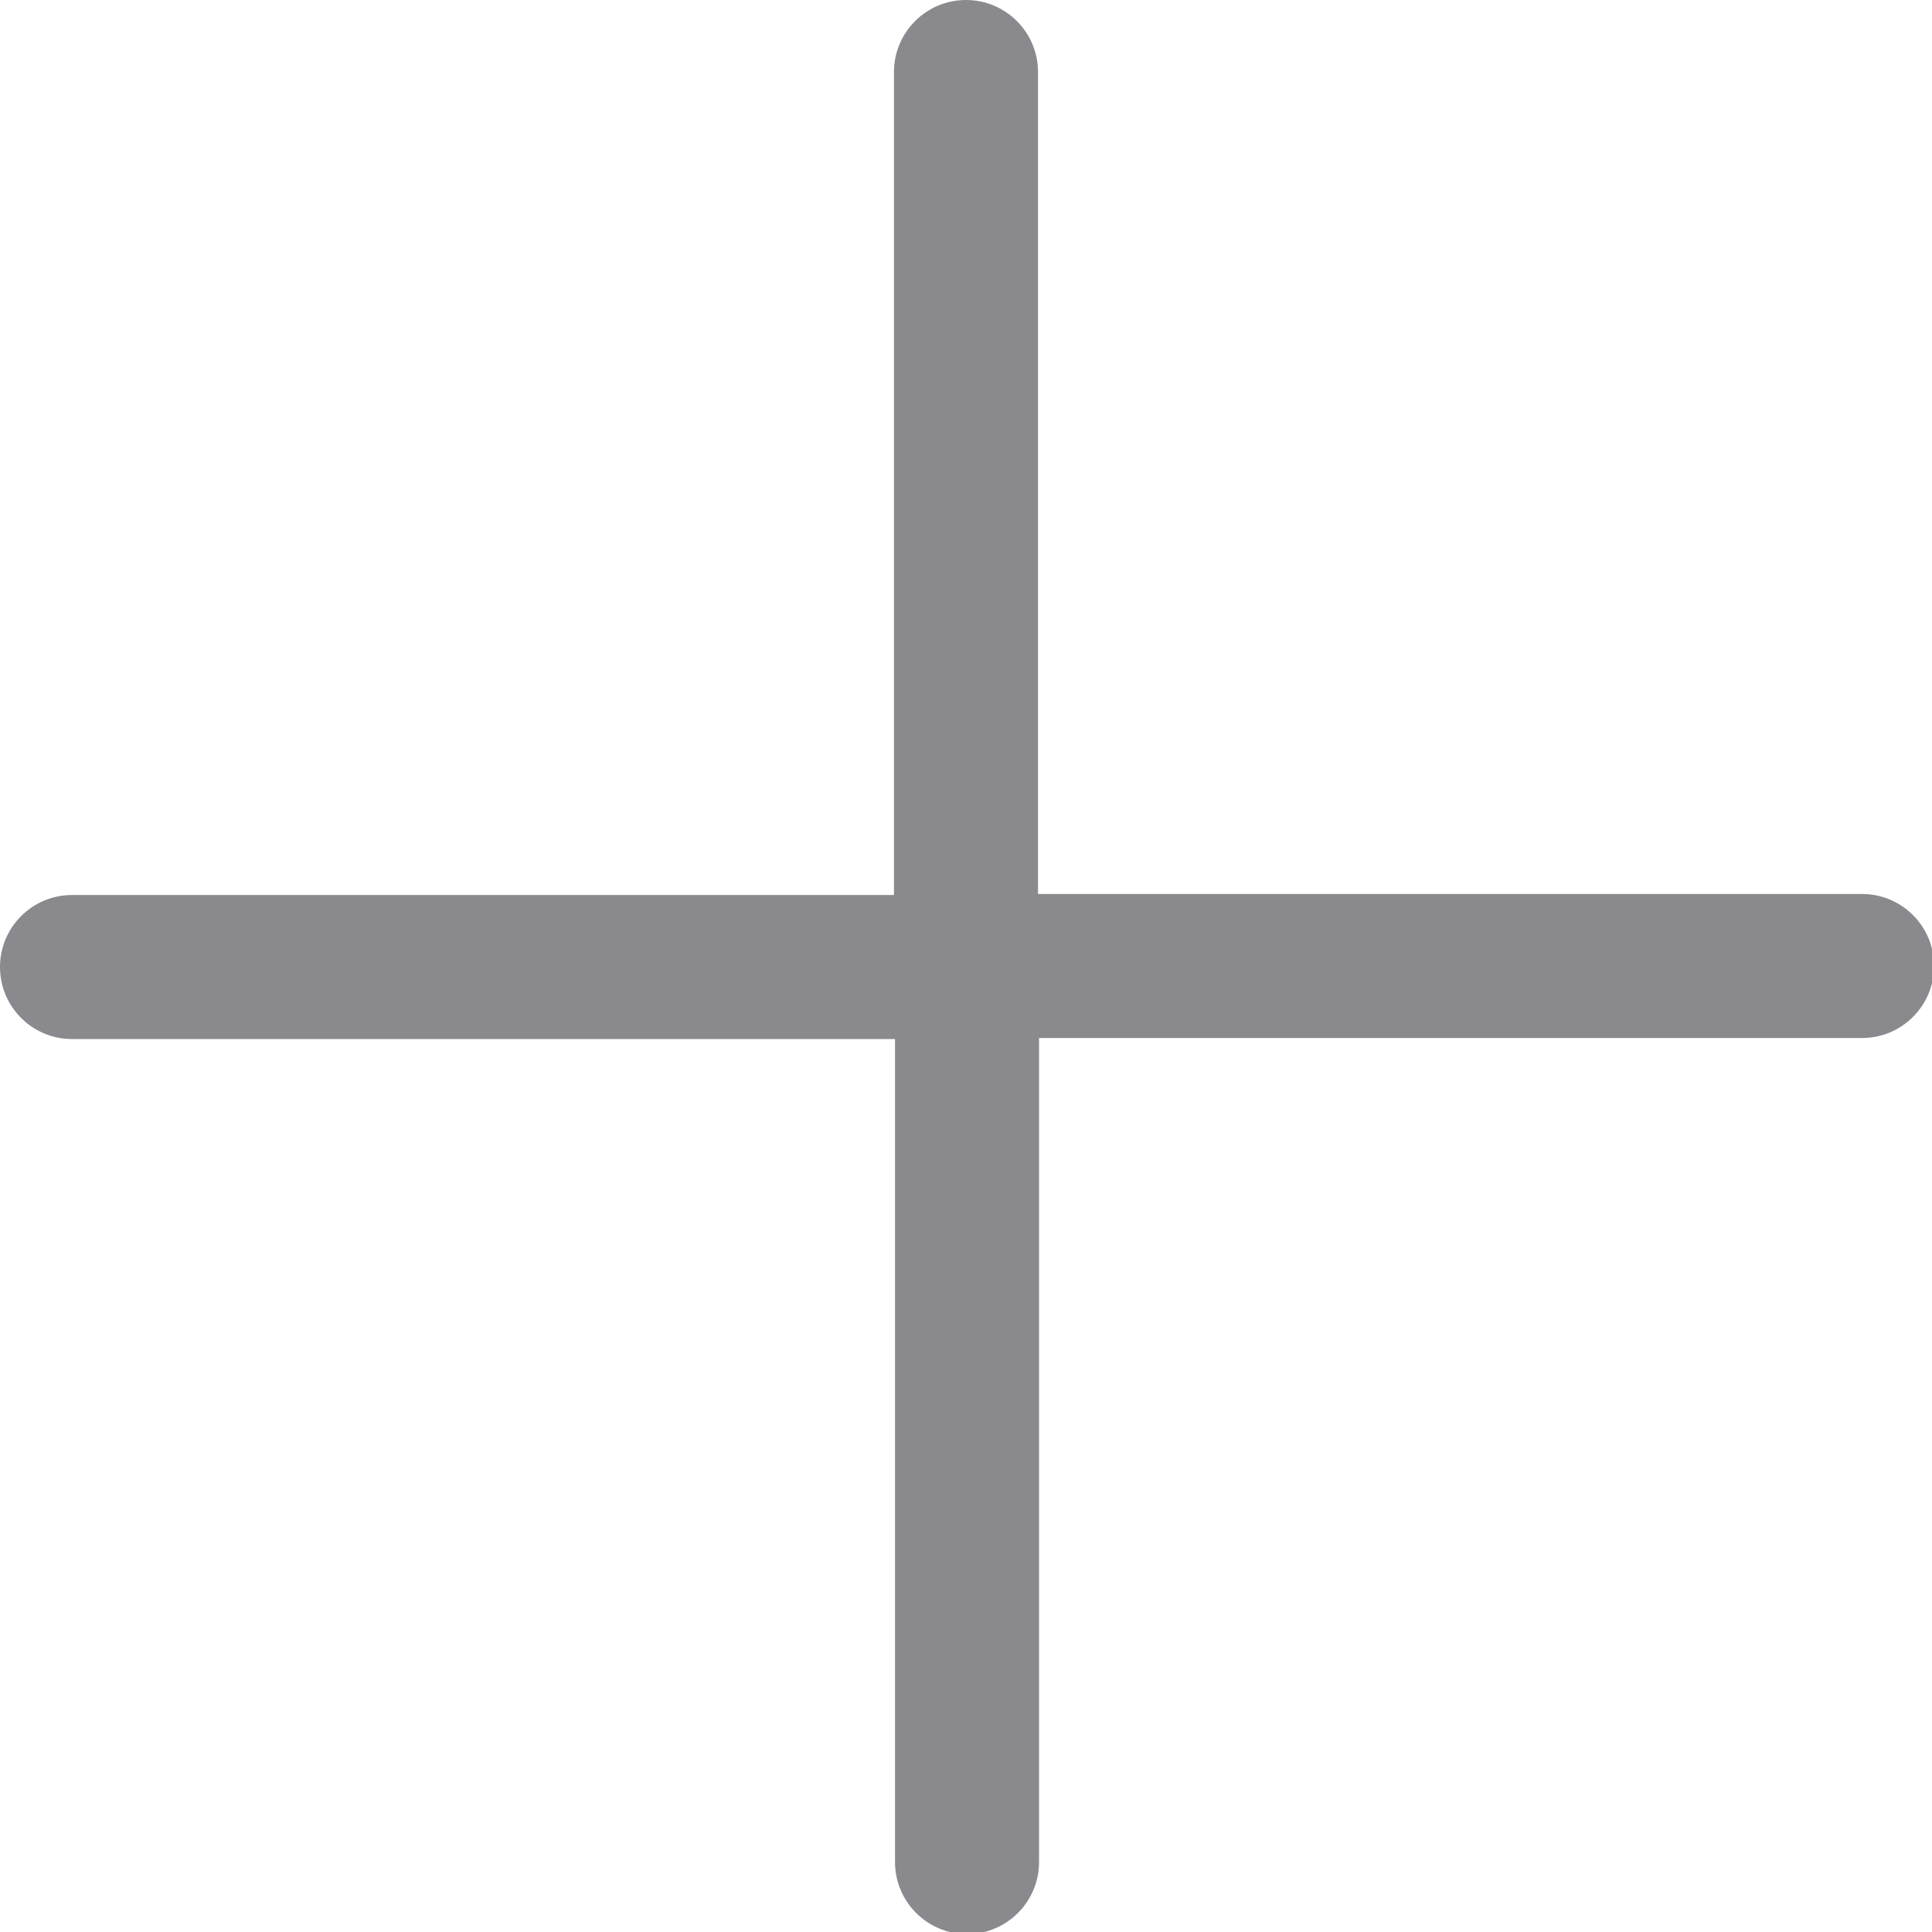
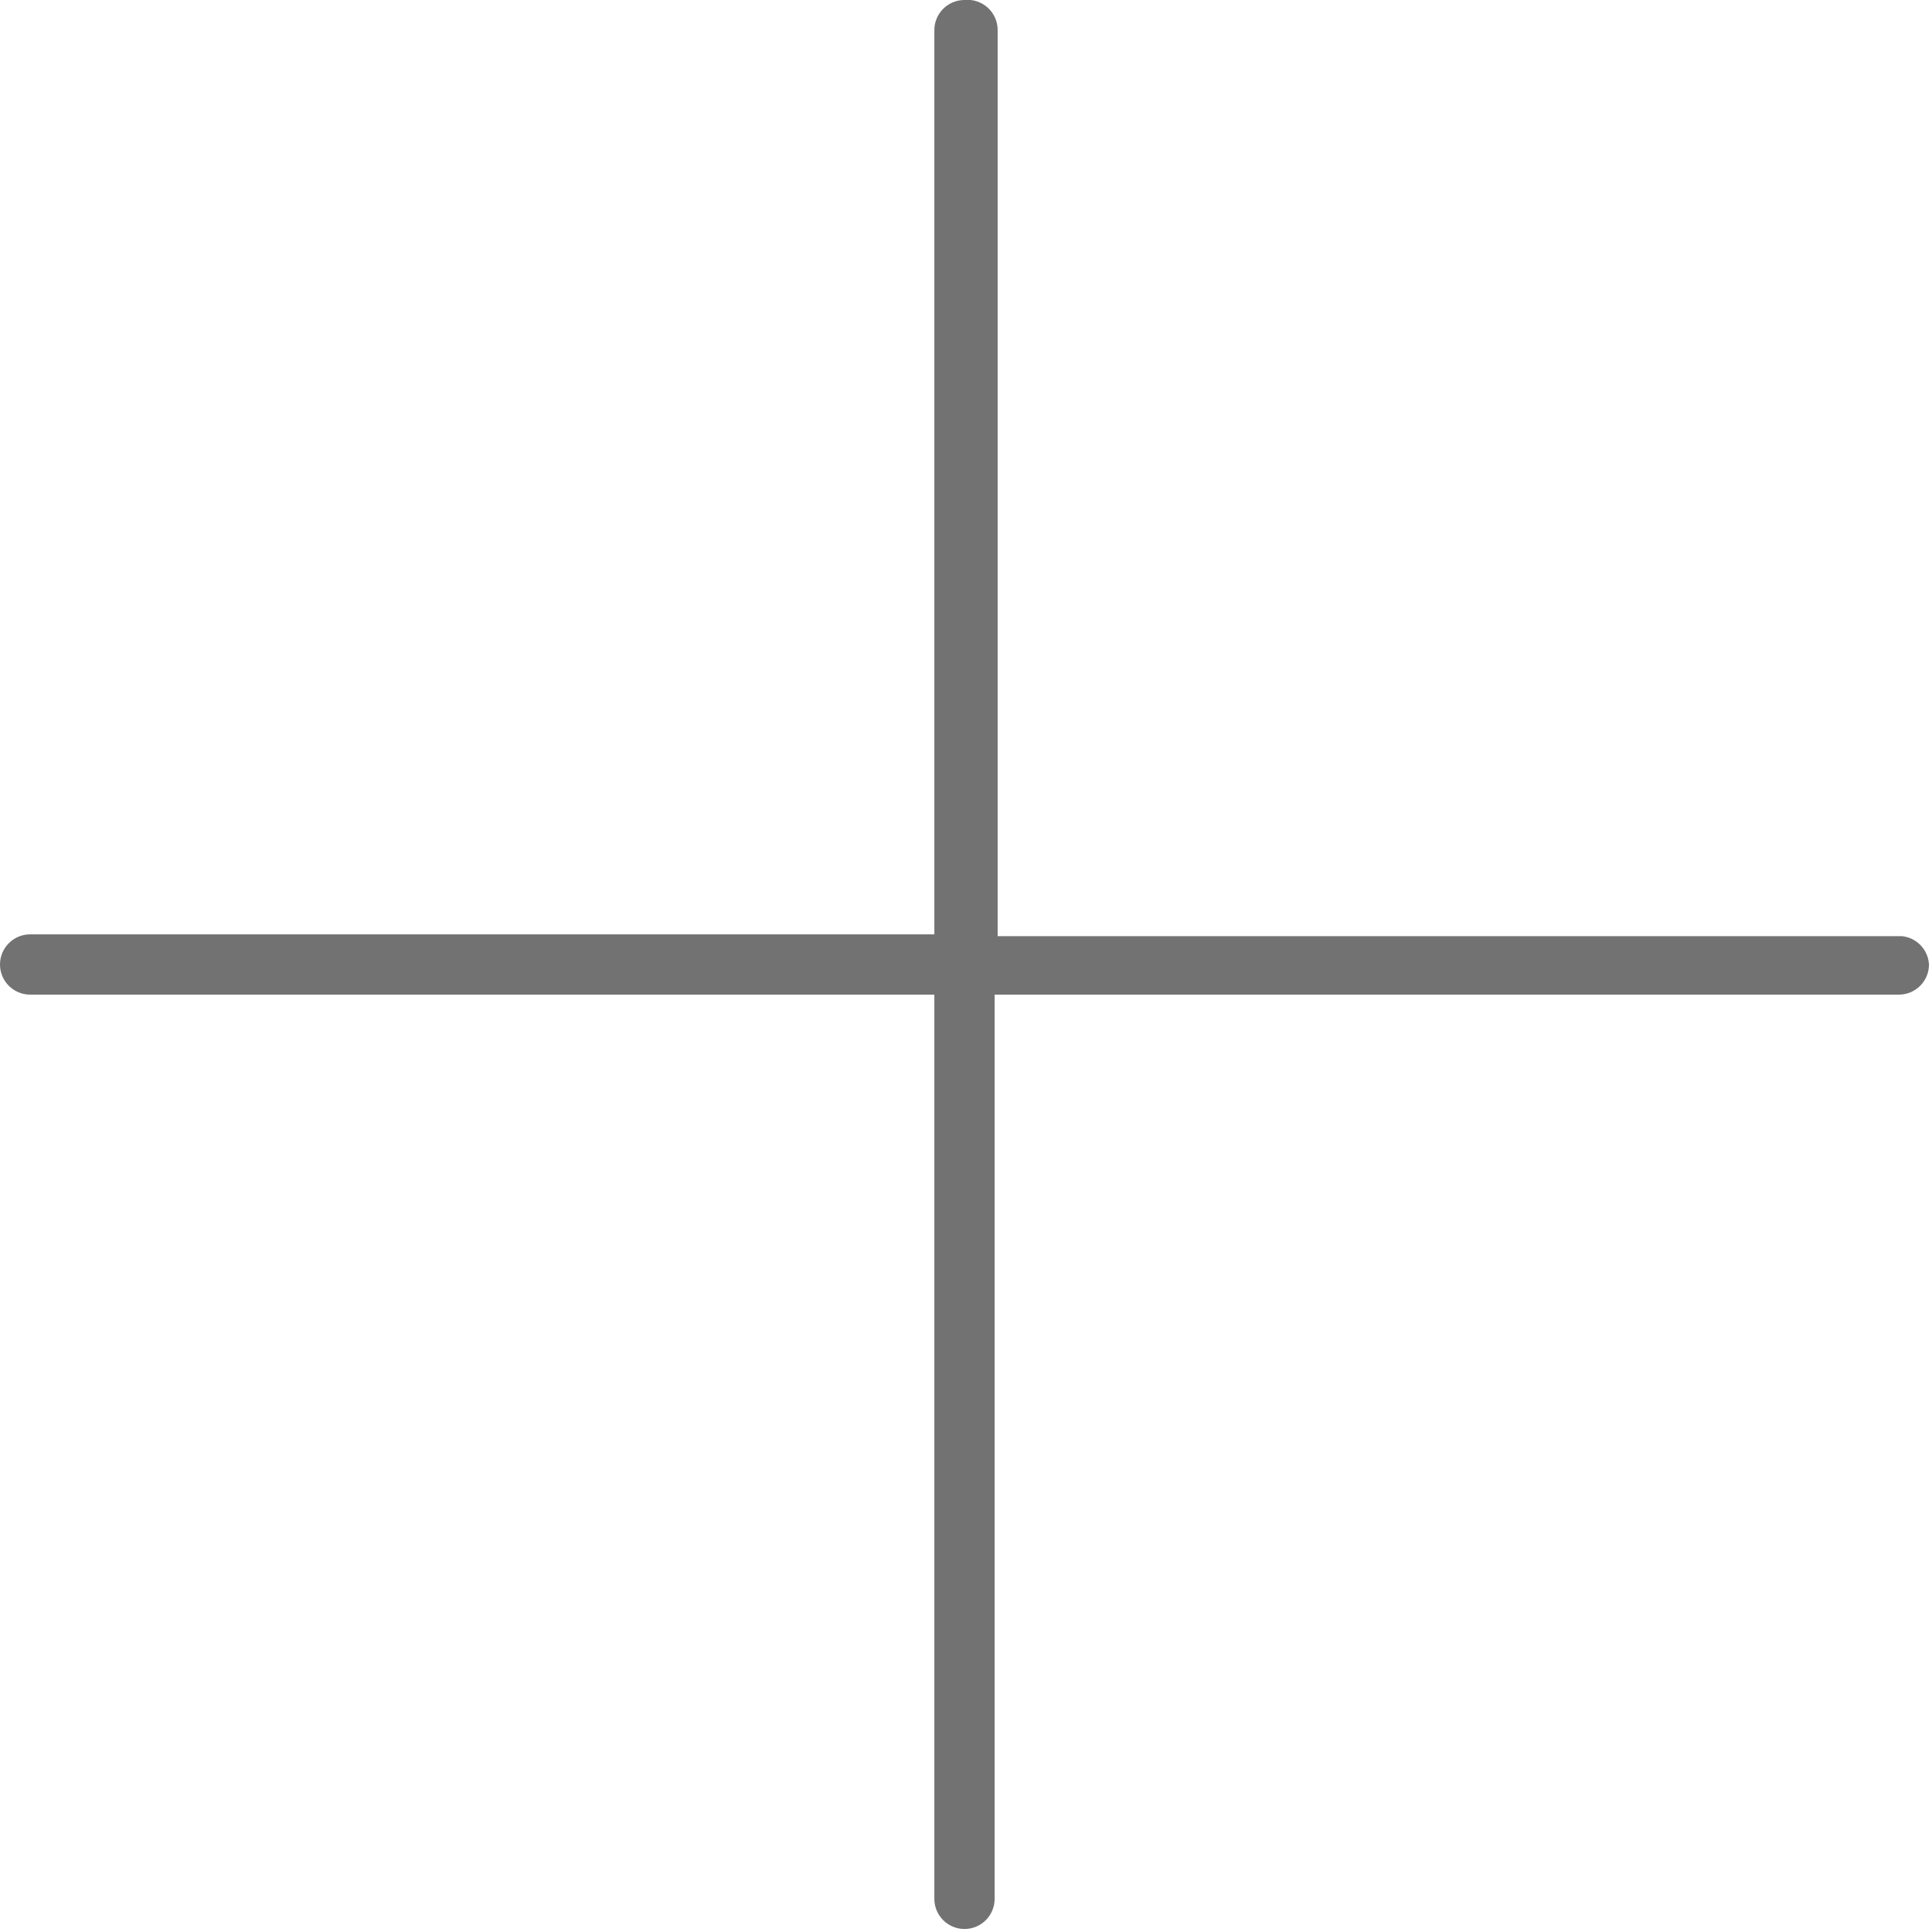
- <svg xmlns="http://www.w3.org/2000/svg" viewBox="0 0 93.9 93.9">
+ <svg xmlns="http://www.w3.org/2000/svg" viewBox="0 0 32.05 32.05">
  <defs>
-     <style>.cls-1{fill:#8a8a8e;}</style>
+     <style>.cls-1{fill:#727272;}</style>
  </defs>
  <g id="Ebene_2" data-name="Ebene 2">
    <g id="Ebene_1-2" data-name="Ebene 1">
-       <path class="cls-1" d="M90.4,43.45H50.45V3.5a3.5,3.5,0,0,0-7,0v40H3.5a3.5,3.5,0,0,0,0,7h40v40a3.5,3.5,0,0,0,7,0V50.45h40a3.5,3.5,0,0,0,0-7Z" />
+       <path class="cls-1" d="M31.55,15.53h-15V.5A.5.5,0,0,0,16,0a.5.5,0,0,0-.5.5v15H.5A.5.5,0,0,0,0,16a.5.5,0,0,0,.5.5h15v15a.5.5,0,0,0,.5.5.5.5,0,0,0,.5-.5v-15h15a.5.5,0,0,0,.5-.5A.5.5,0,0,0,31.55,15.53Z" />
    </g>
  </g>
</svg>
